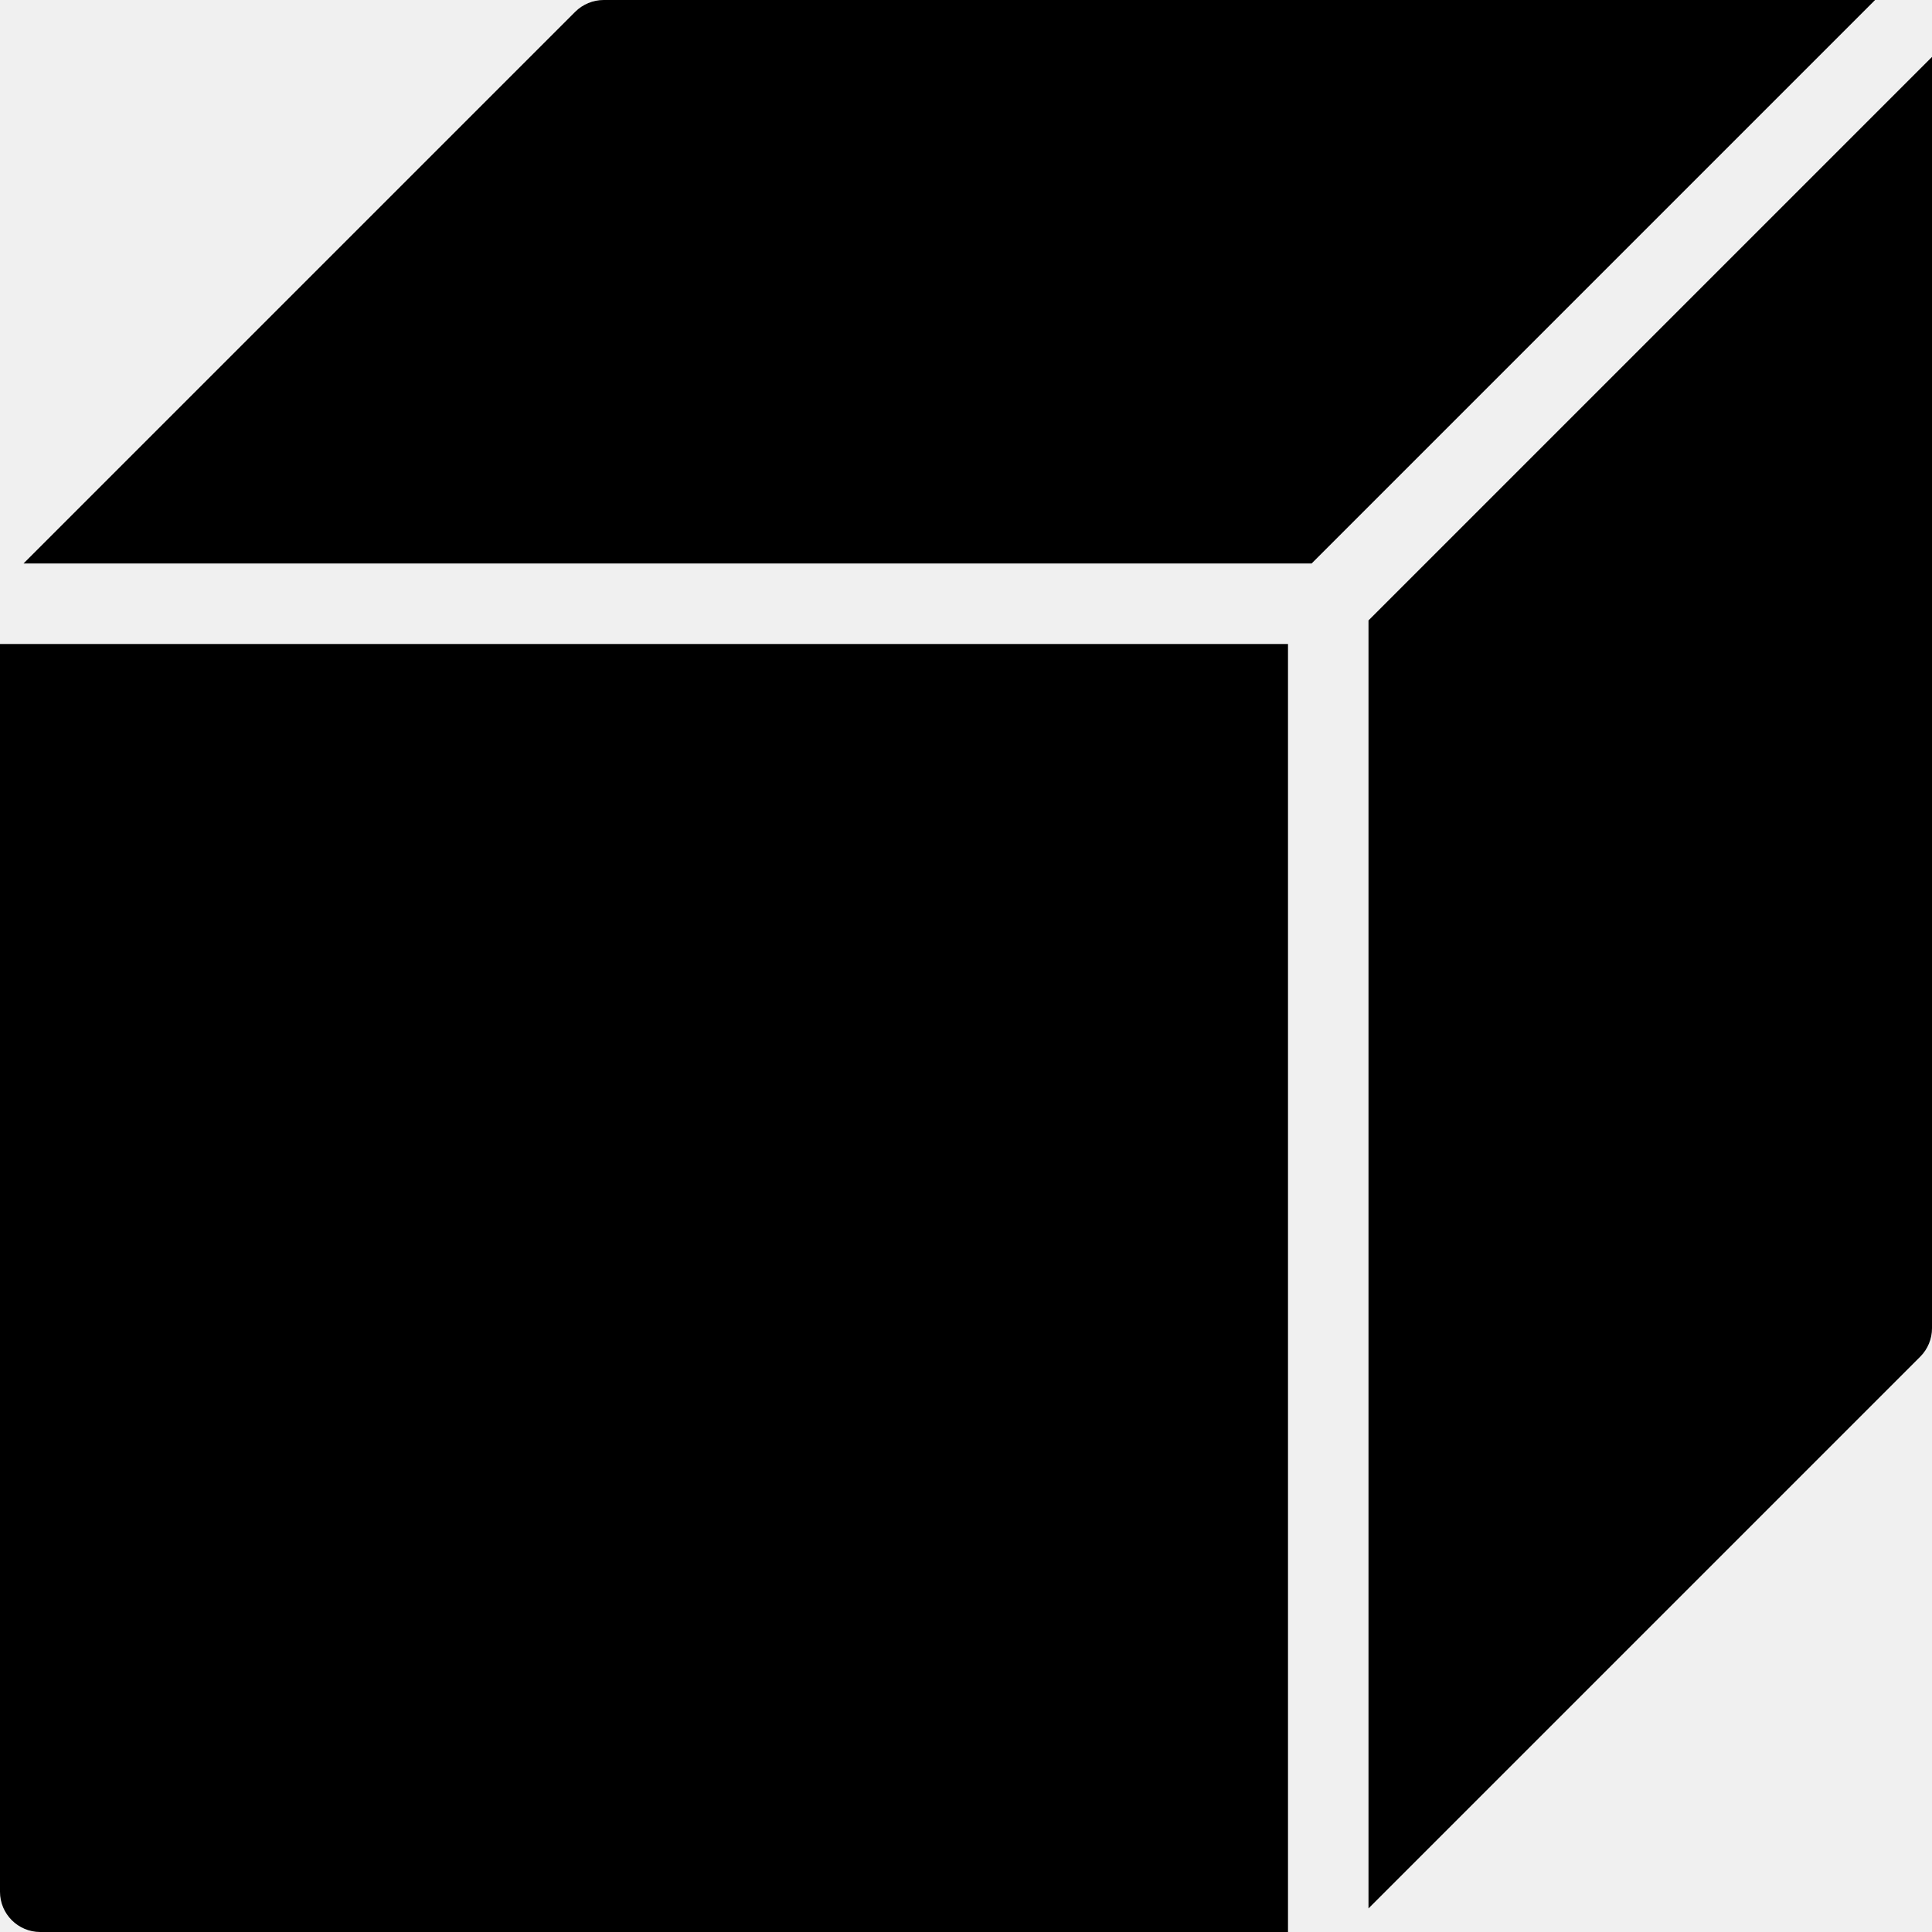
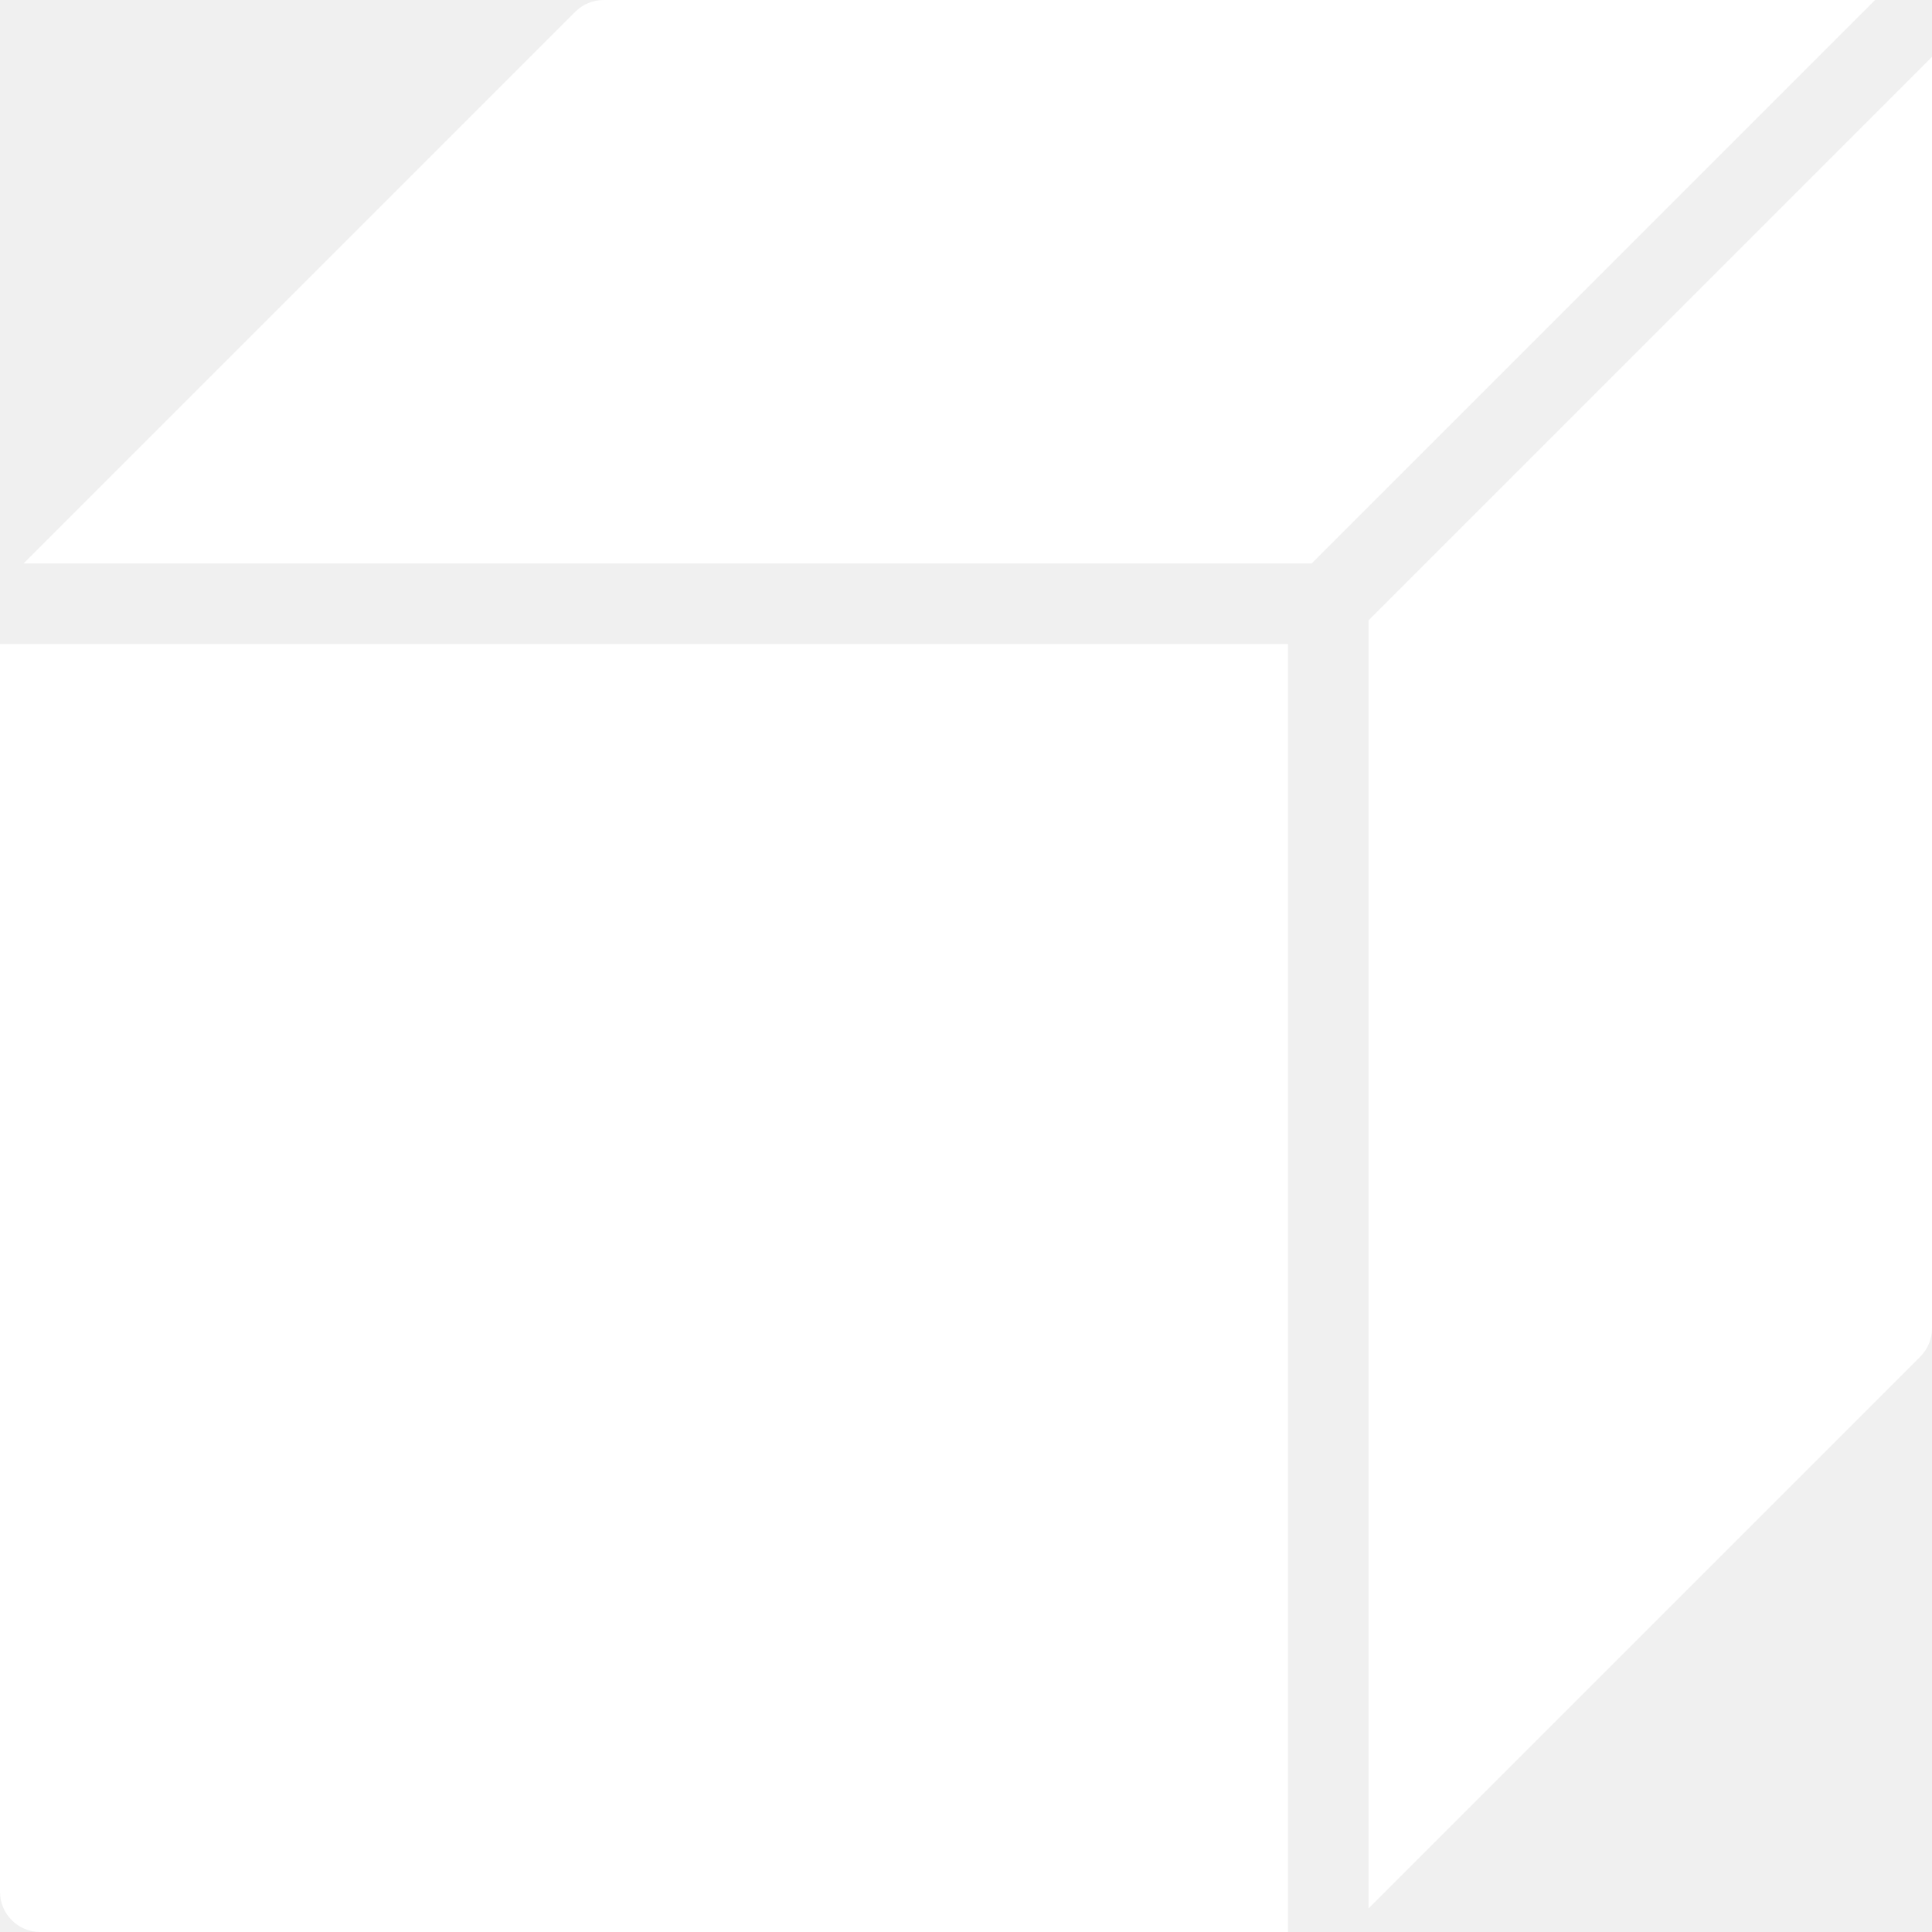
- <svg xmlns="http://www.w3.org/2000/svg" fill="#000000" height="800px" width="800px" version="1.1" id="Layer_1" viewBox="0 0 512 512" xml:space="preserve">
+ <svg xmlns="http://www.w3.org/2000/svg" fill="#FFFFFF" height="800px" width="800px" version="1.1" id="Layer_1" viewBox="0 0 512 512" xml:space="preserve">
  <g>
    <g>
      <g>
        <path d="M0,501.333C0,507.221,4.779,512,10.667,512h330.667V170.667H0V501.333z" />
        <path d="M160,0c-2.837,0-5.547,1.131-7.552,3.115L6.229,149.333h341.355L496.917,0H160z" />
        <path d="M362.667,164.416v341.333l146.219-146.219c1.984-1.984,3.115-4.693,3.115-7.531V15.083L362.667,164.416z" />
      </g>
    </g>
  </g>
</svg>
